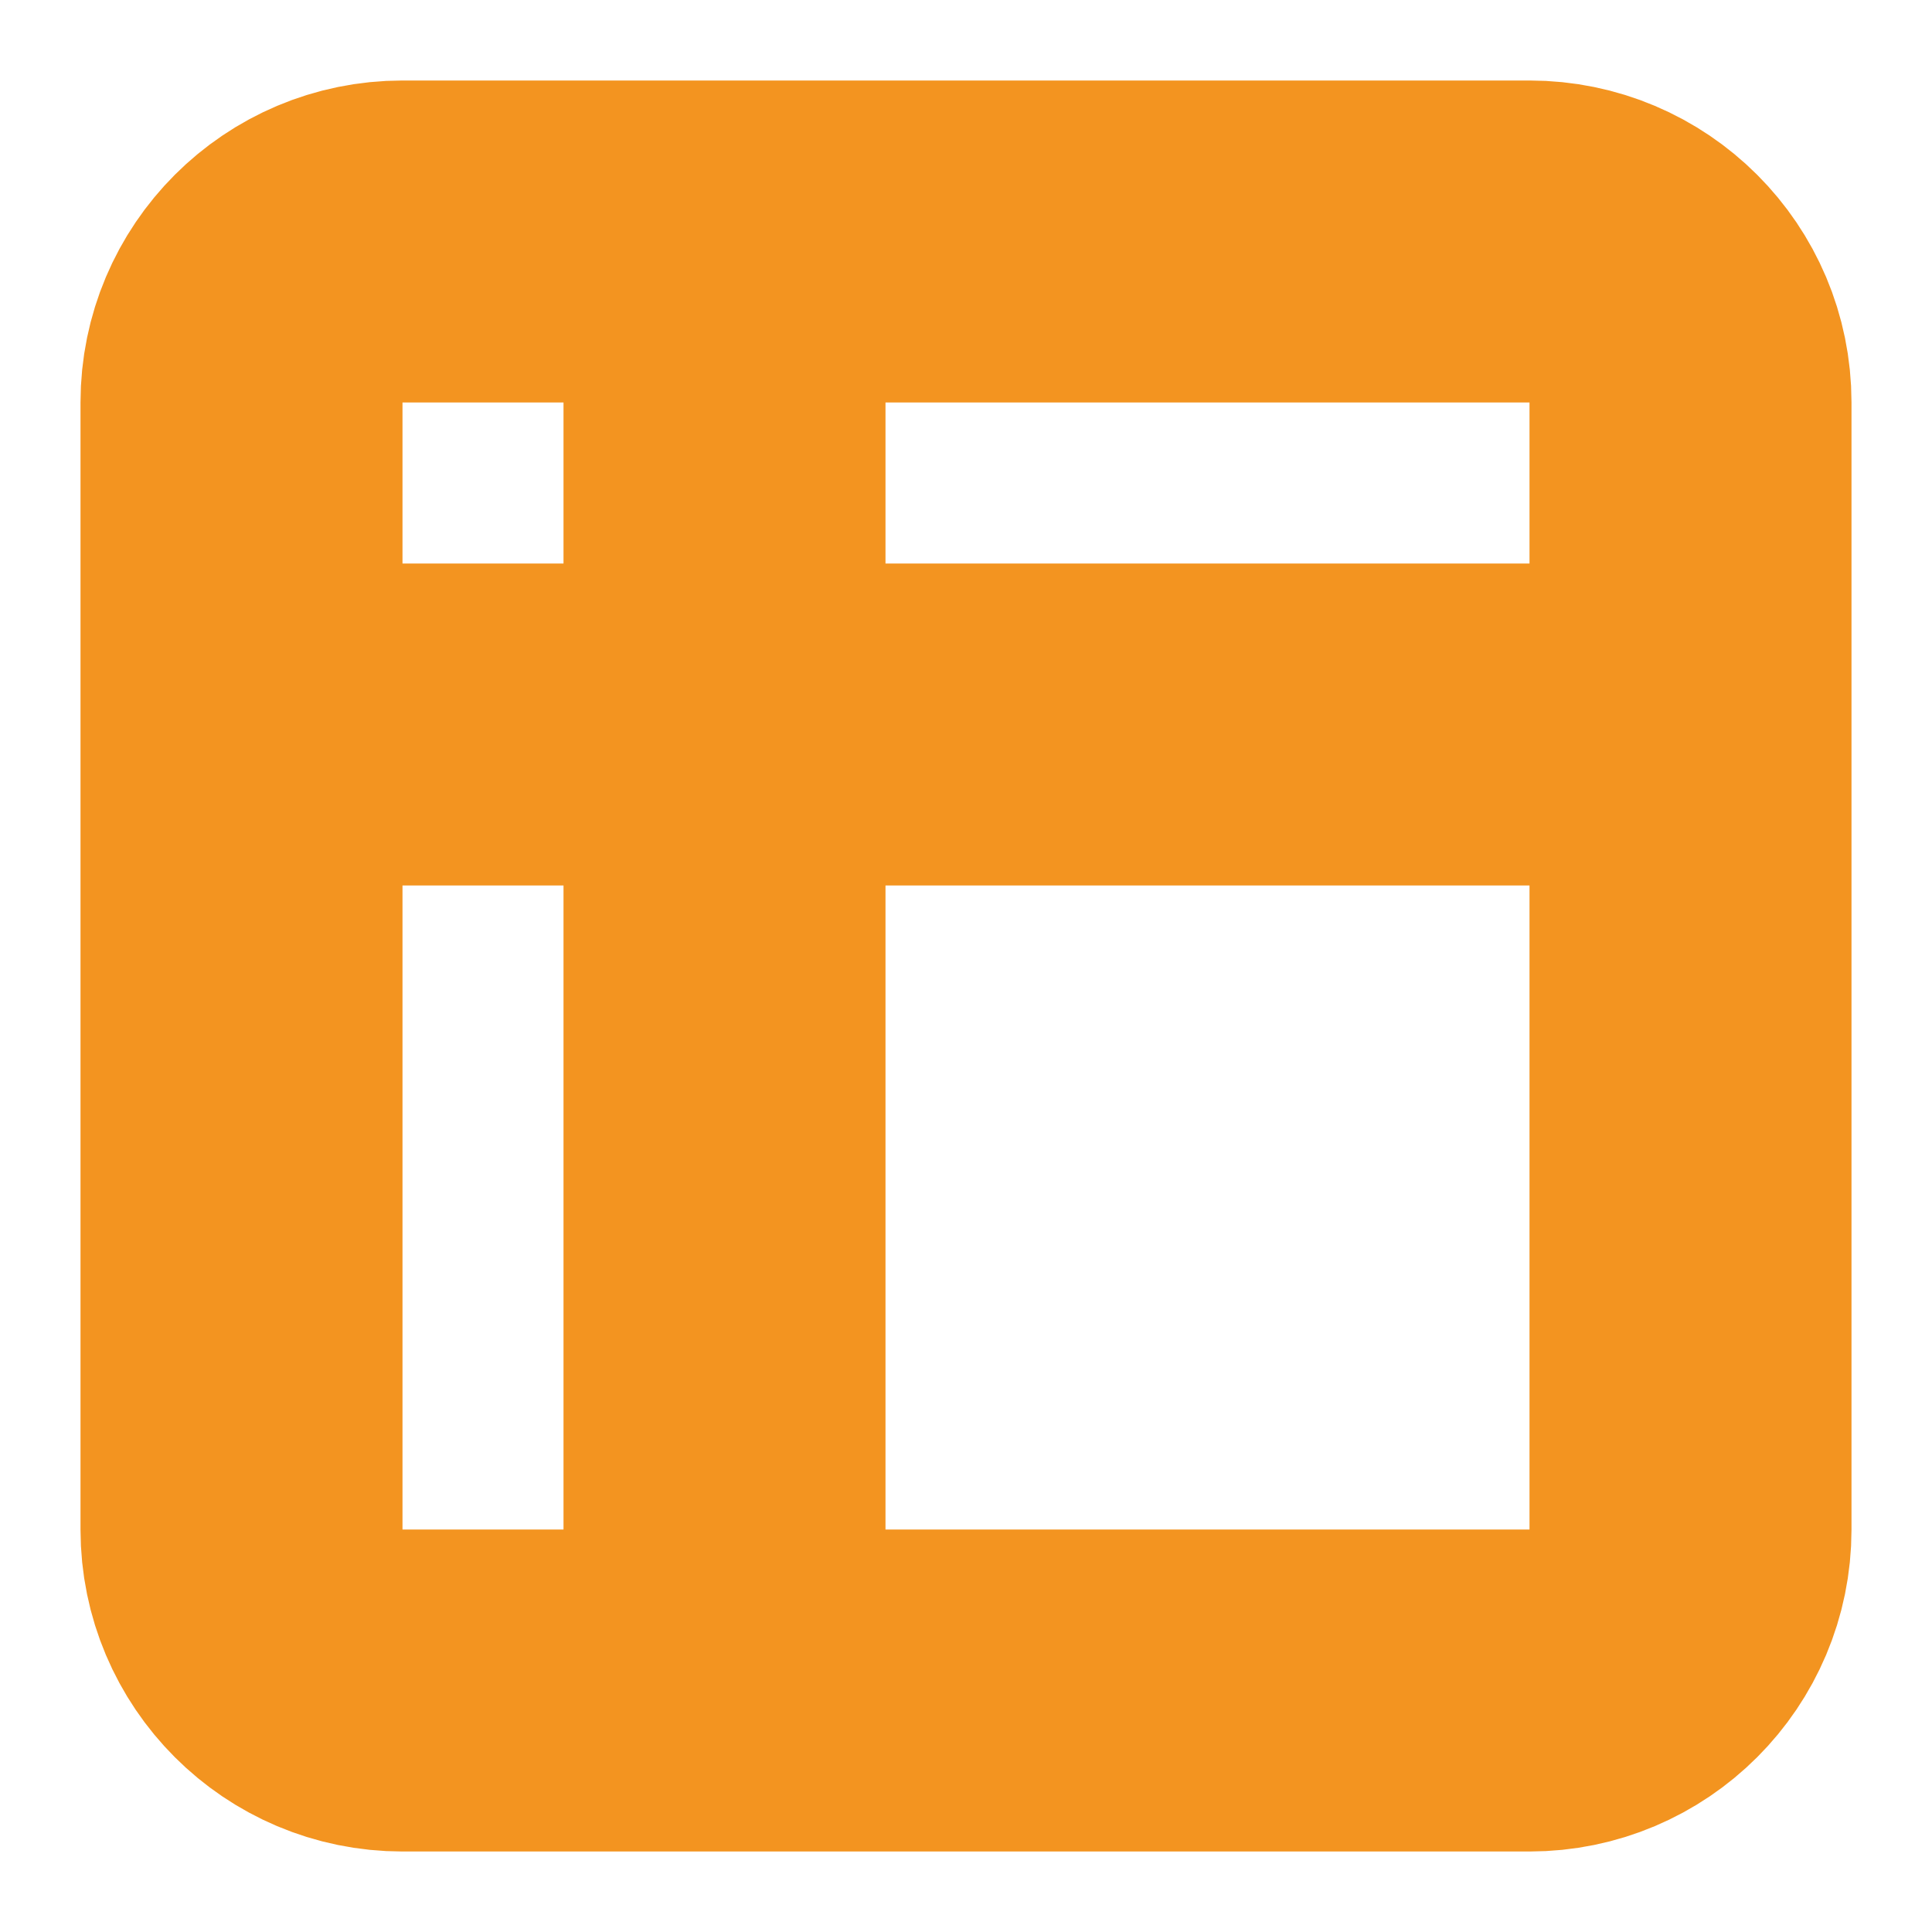
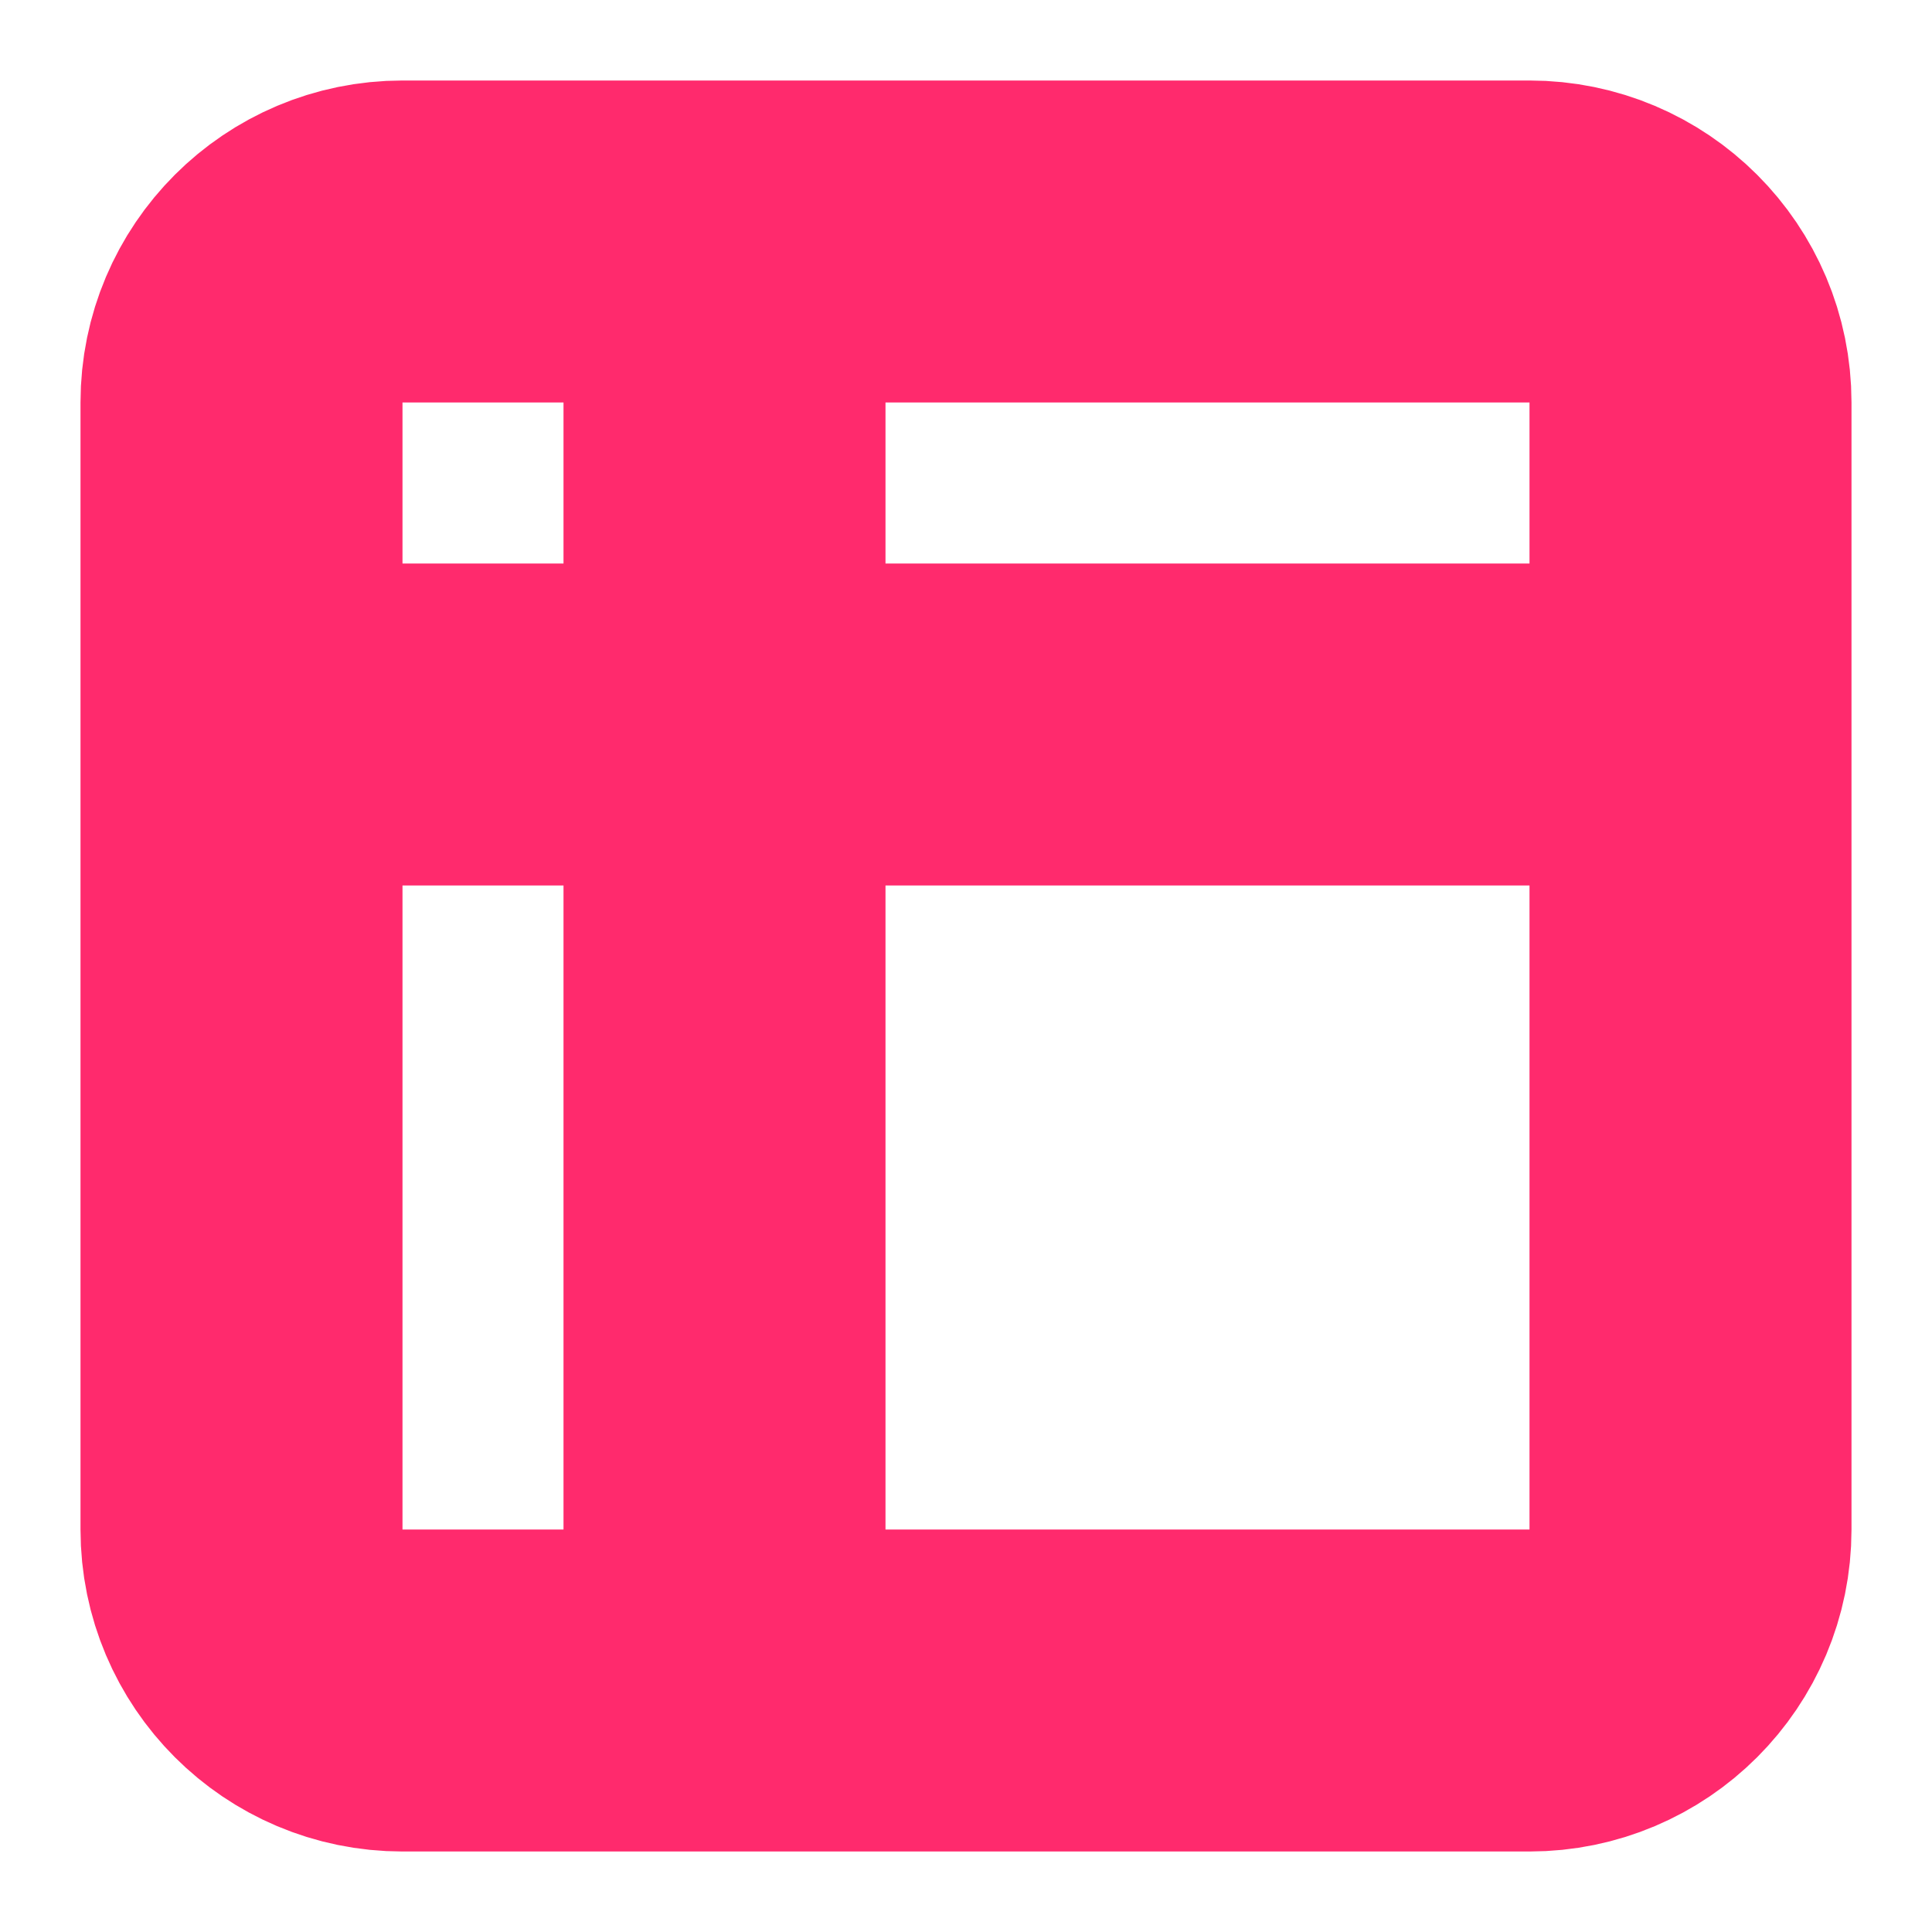
- <svg xmlns="http://www.w3.org/2000/svg" width="100" height="100" viewBox="0 0 24 24" fill="none" stroke="#f39420" stroke-width="4" stroke-linecap="round" stroke-linejoin="round" class="feather feather-table">
+ <svg xmlns="http://www.w3.org/2000/svg" width="100" height="100" viewBox="0 0 24 24" fill="none" stroke="#ff2a6d" stroke-width="4" stroke-linecap="round" stroke-linejoin="round" class="feather feather-table">
  <path d="M9 3H5a2 2 0 0 0-2 2v4m6-6h10a2 2 0 0 1 2 2v4M9 3v18m0 0h10a2 2 0 0 0 2-2V9M9 21H5a2 2 0 0 1-2-2V9m0 0h18" />
</svg>
